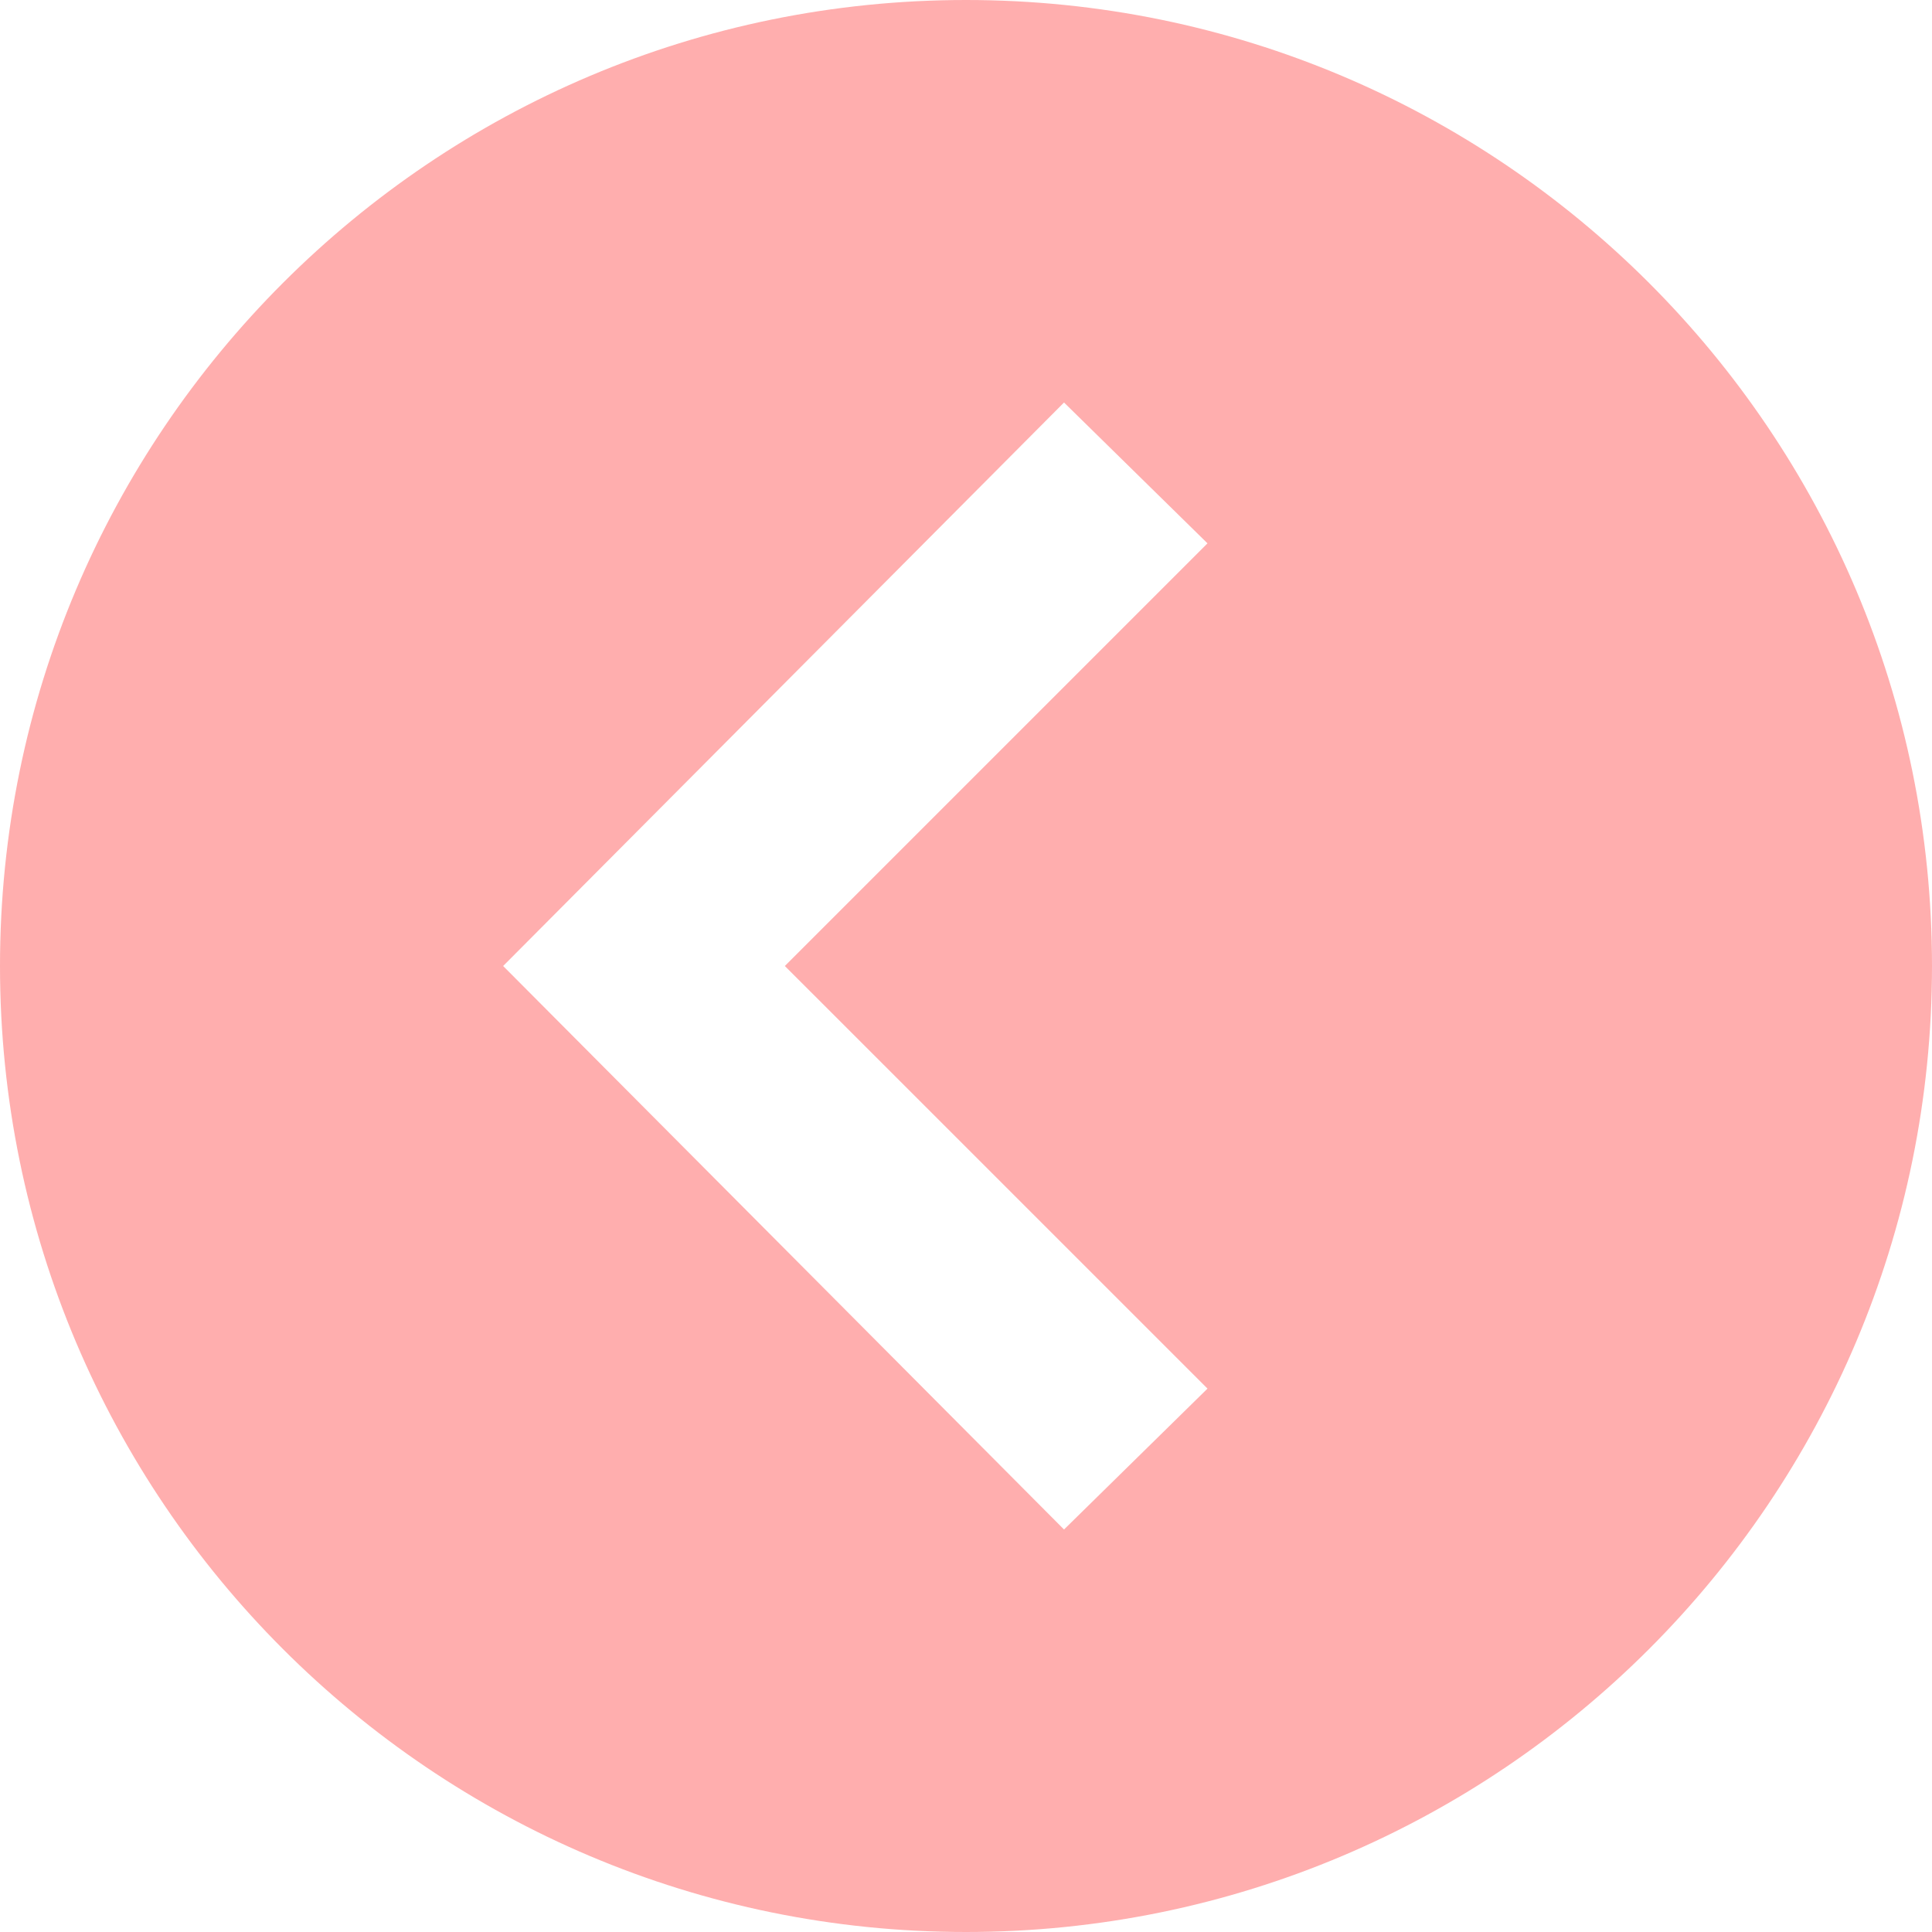
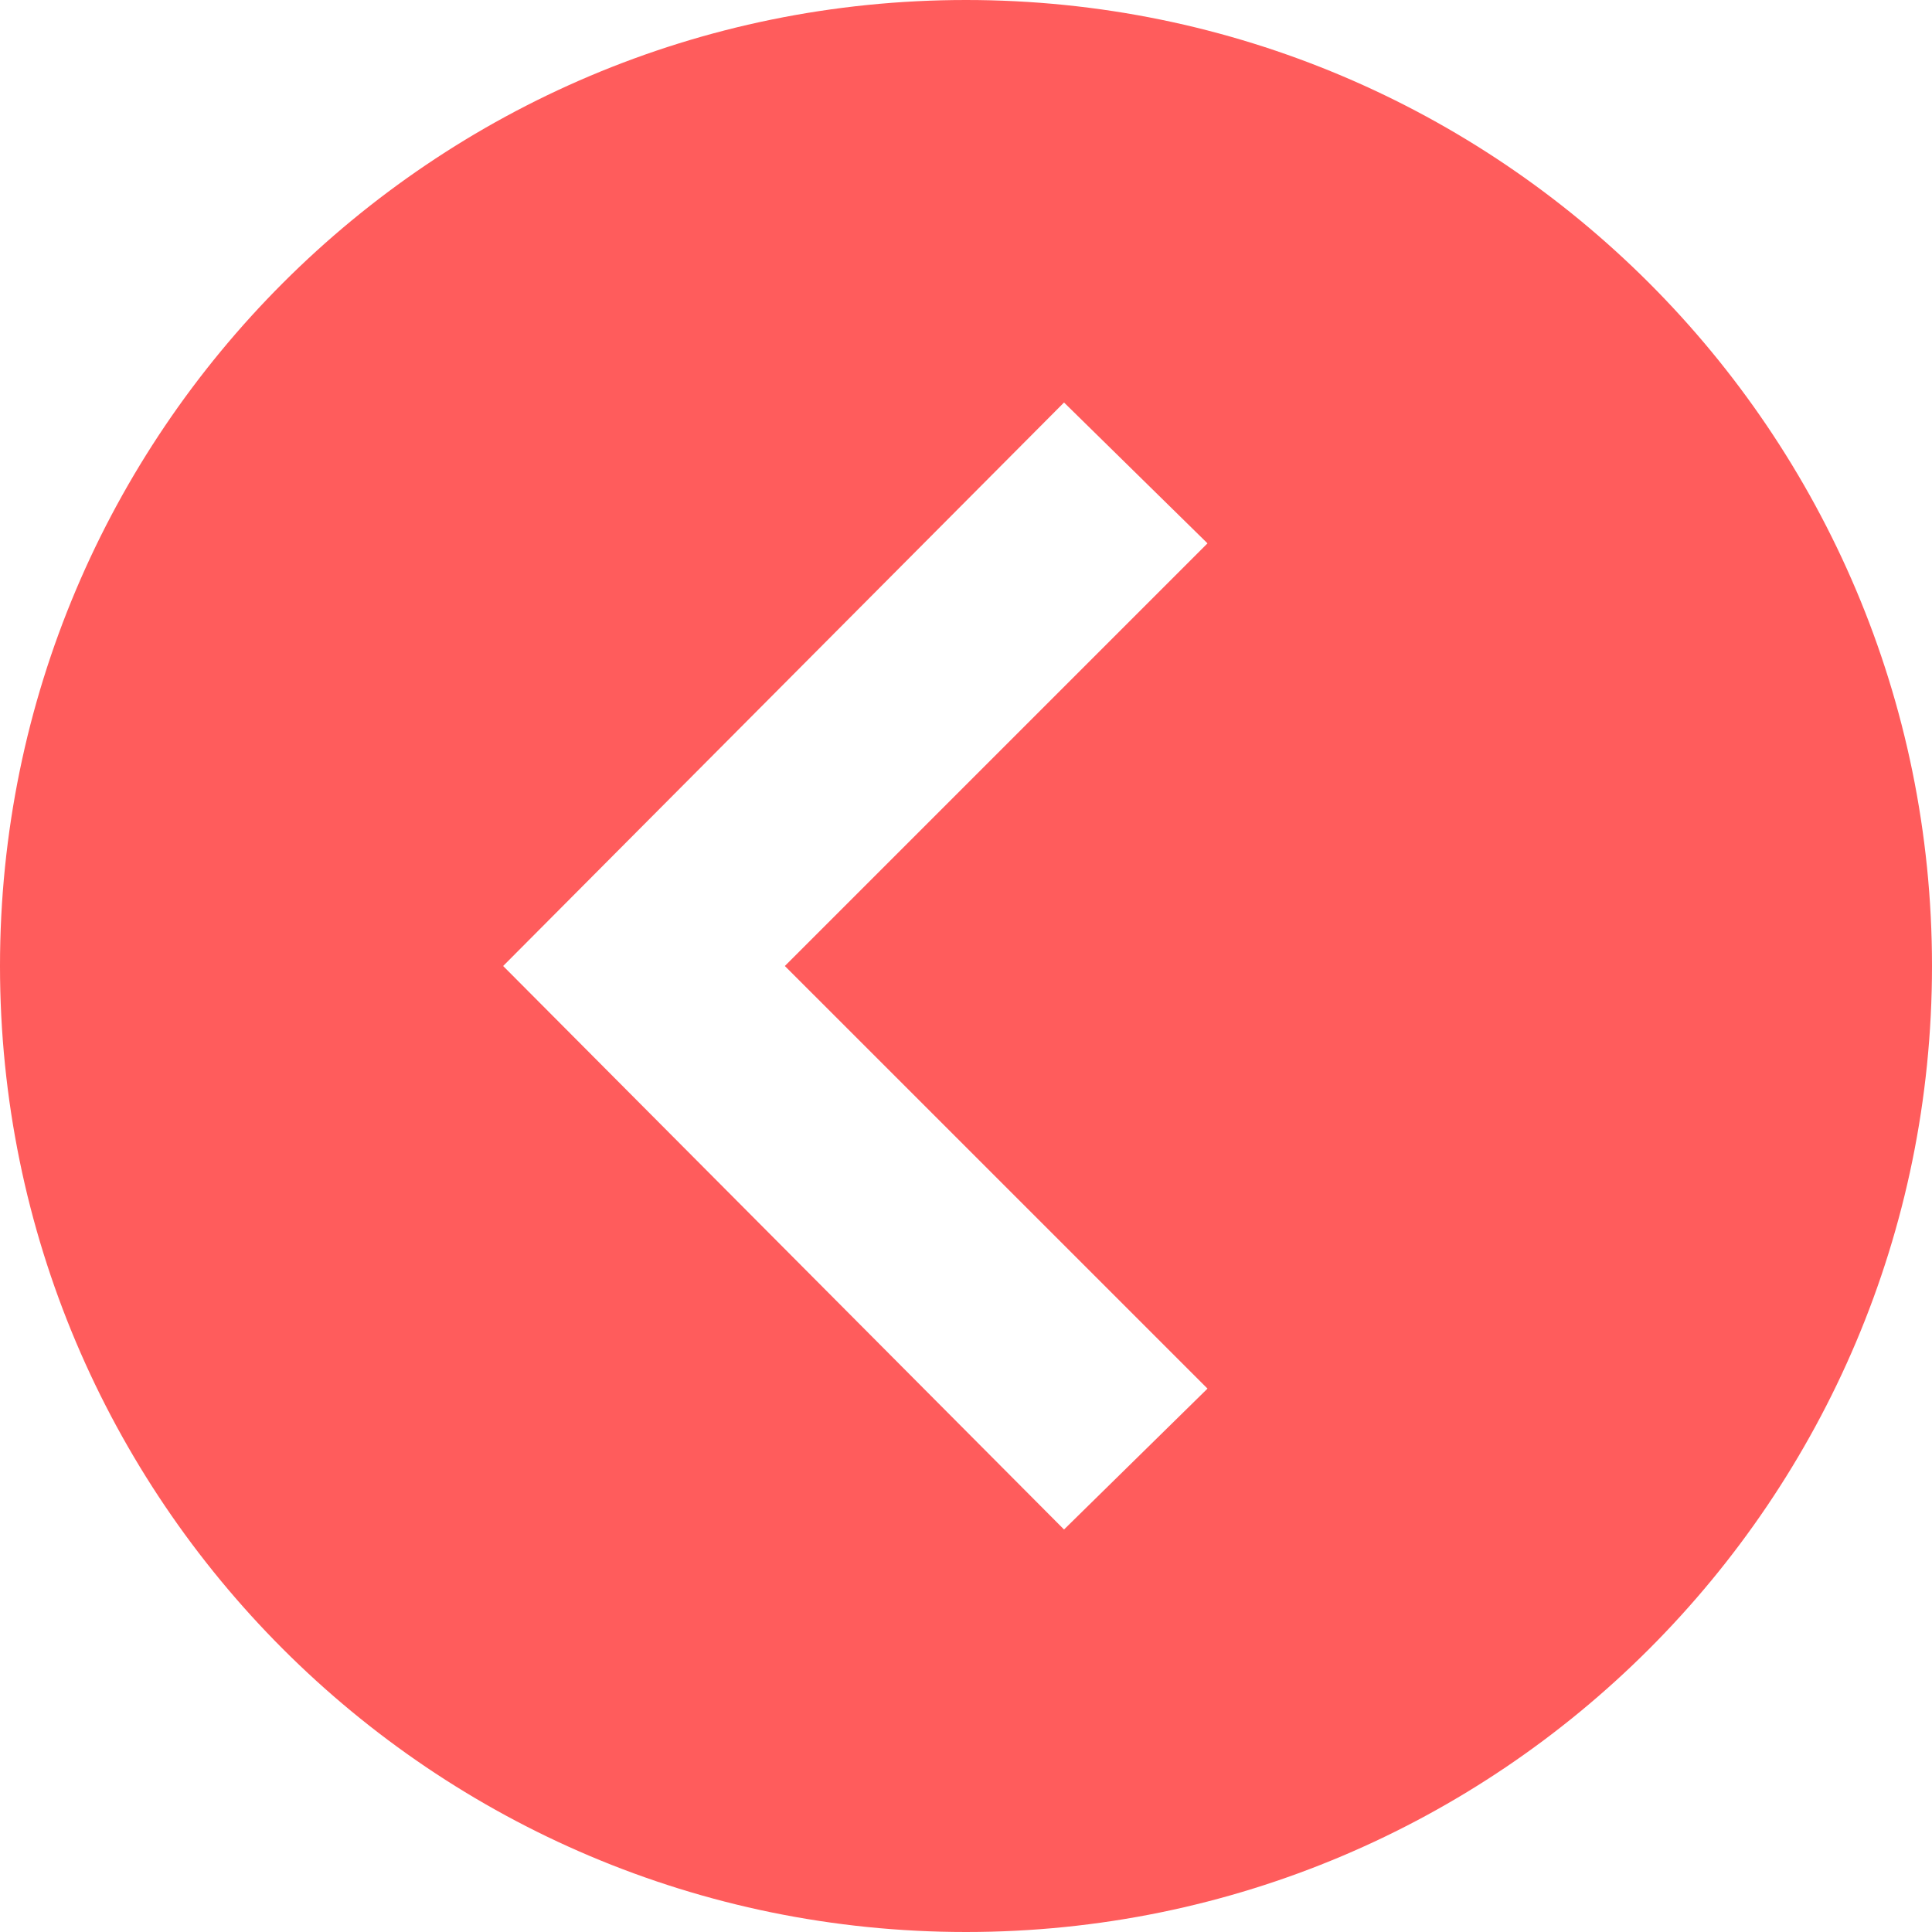
<svg xmlns="http://www.w3.org/2000/svg" width="42" height="42" viewBox="0 0 42 42" fill="none">
-   <path d="M21 42C32.597 42 42 32.597 42 21C42 9.402 32.597 -0 21 -0C9.403 -0 2.84974e-06 9.402 1.83588e-06 21C8.22015e-07 32.597 9.403 42 21 42ZM23.131 8.75L26.25 11.812L17.062 21L26.25 30.187L23.131 33.25L10.938 21L23.131 8.75Z" fill="#FFAEAE" />
+   <path d="M21 42C32.597 42 42 32.597 42 21C42 9.402 32.597 -0 21 -0C9.403 -0 2.84974e-06 9.402 1.83588e-06 21C8.22015e-07 32.597 9.403 42 21 42ZM23.131 8.75L26.25 11.812L17.062 21L26.25 30.187L23.131 33.25L10.938 21L23.131 8.75Z" fill="#FF5C5C" />
</svg>
